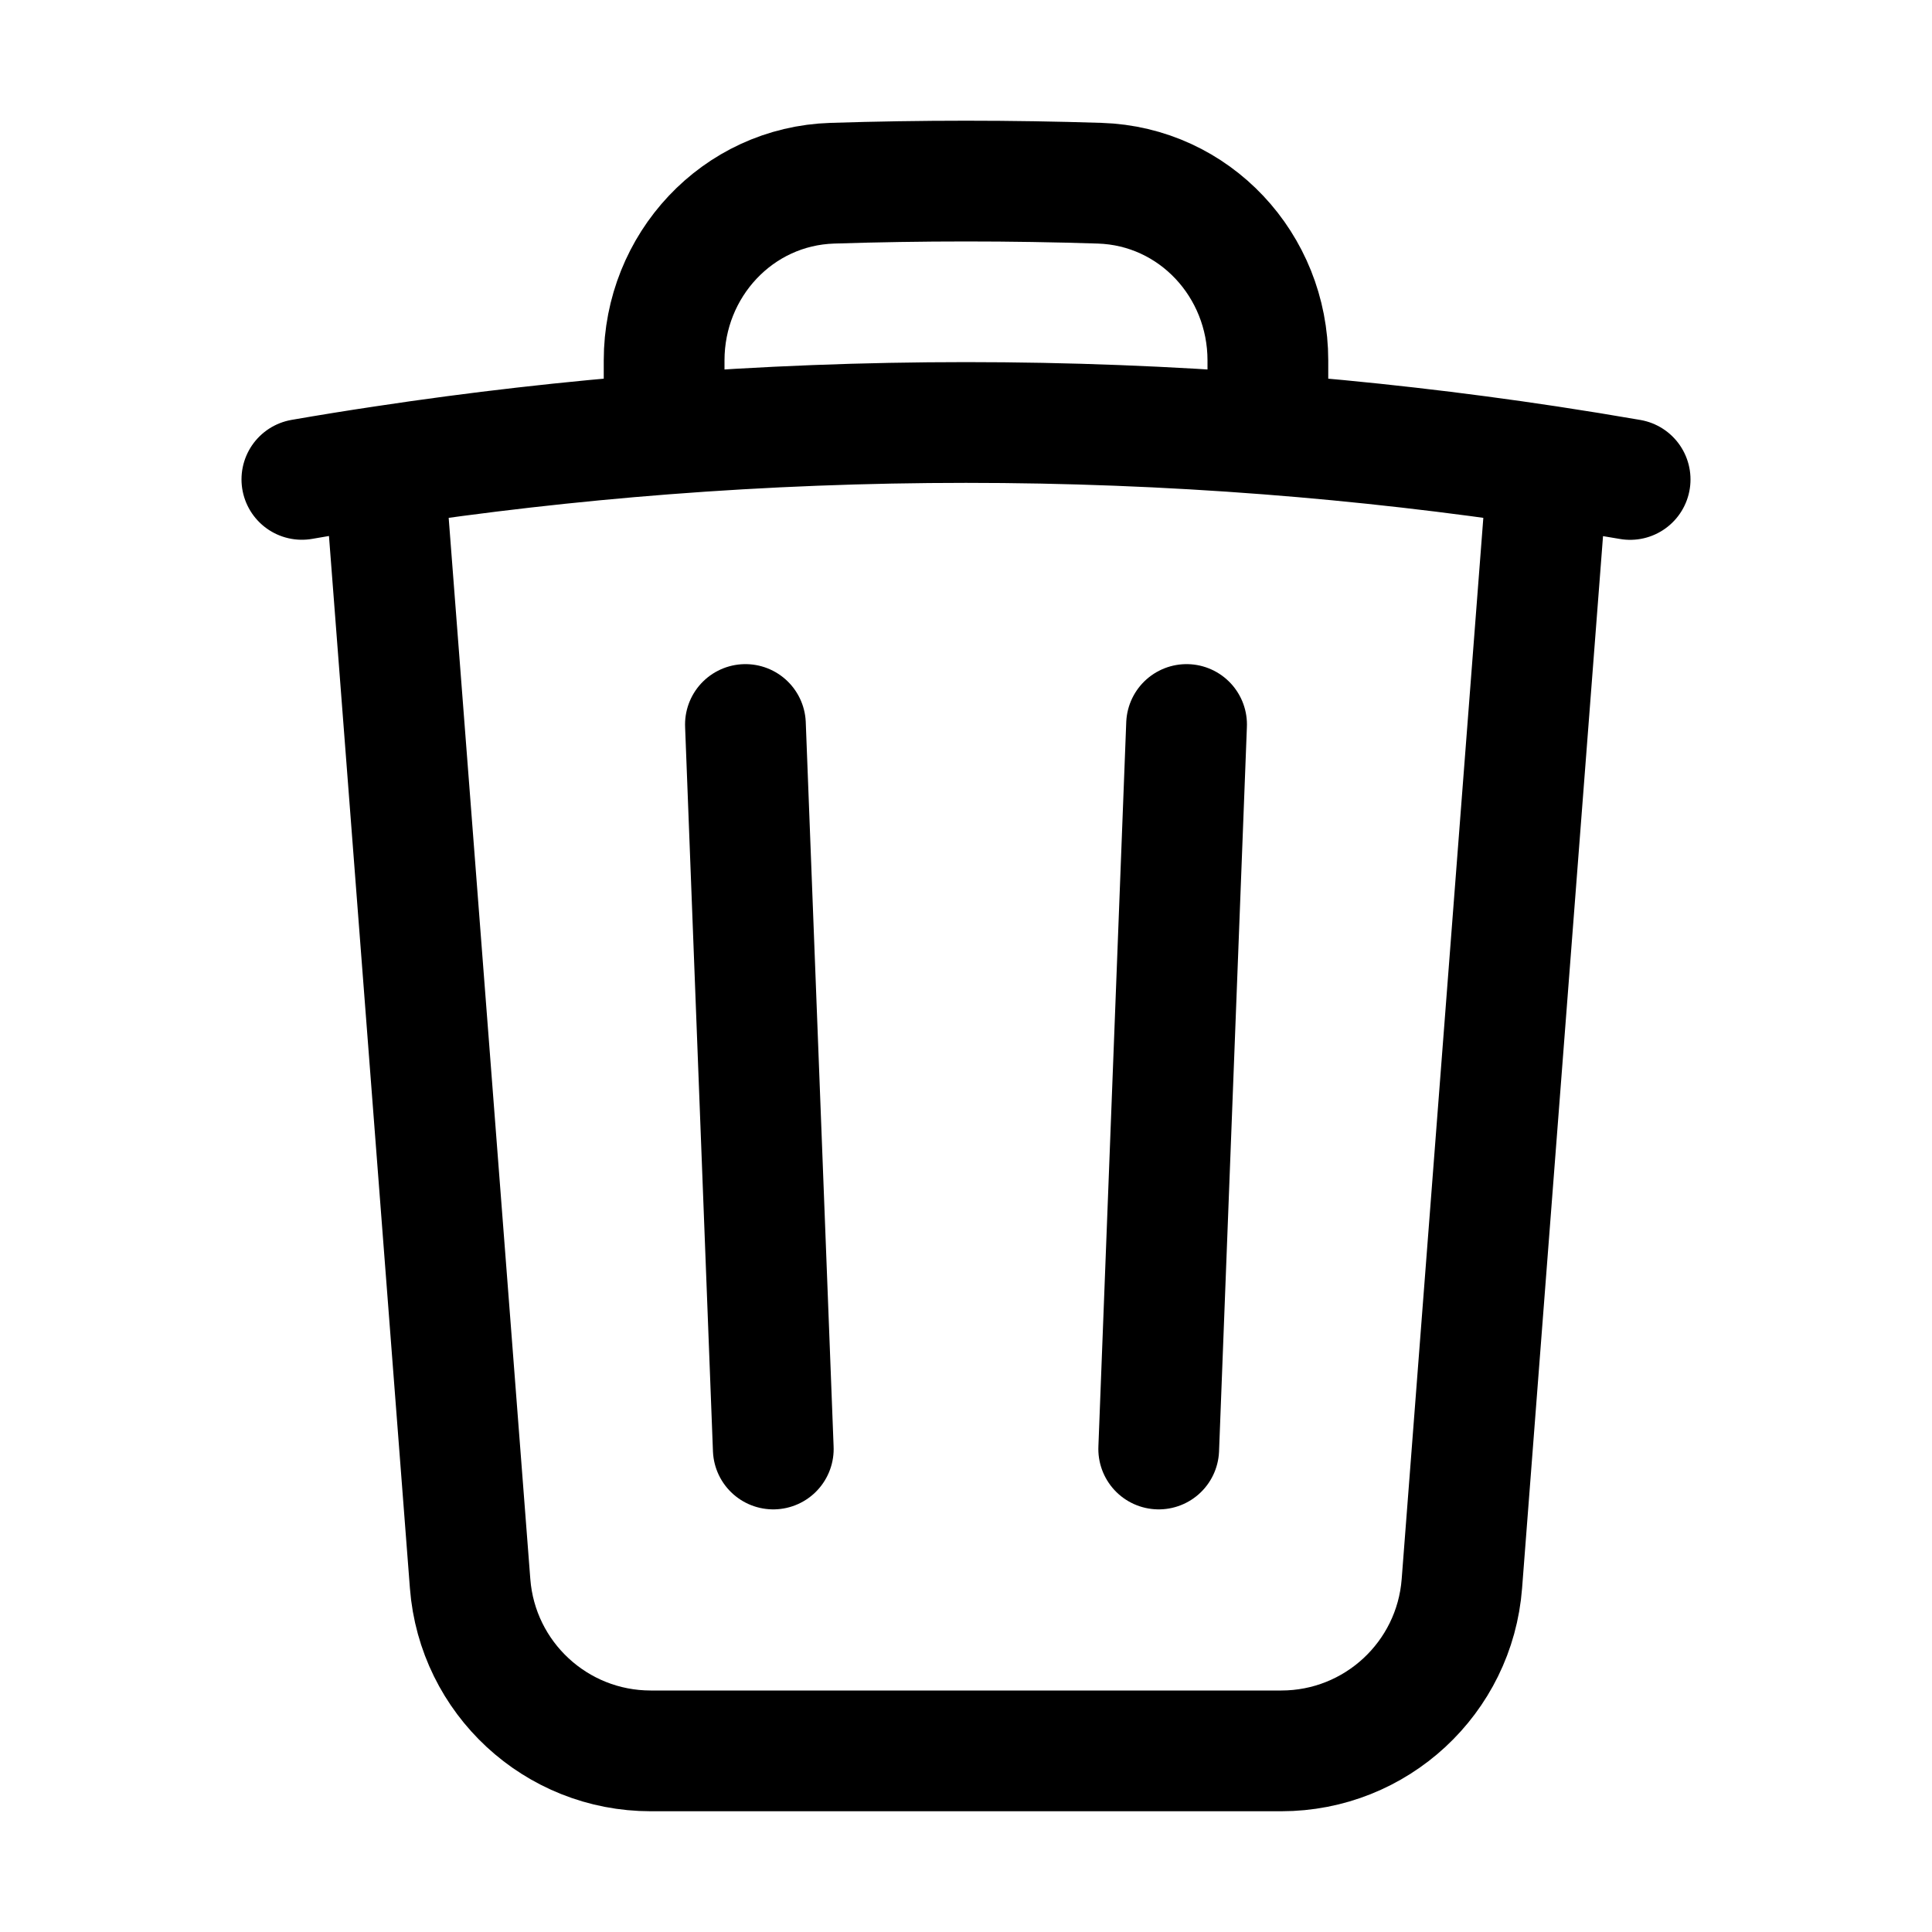
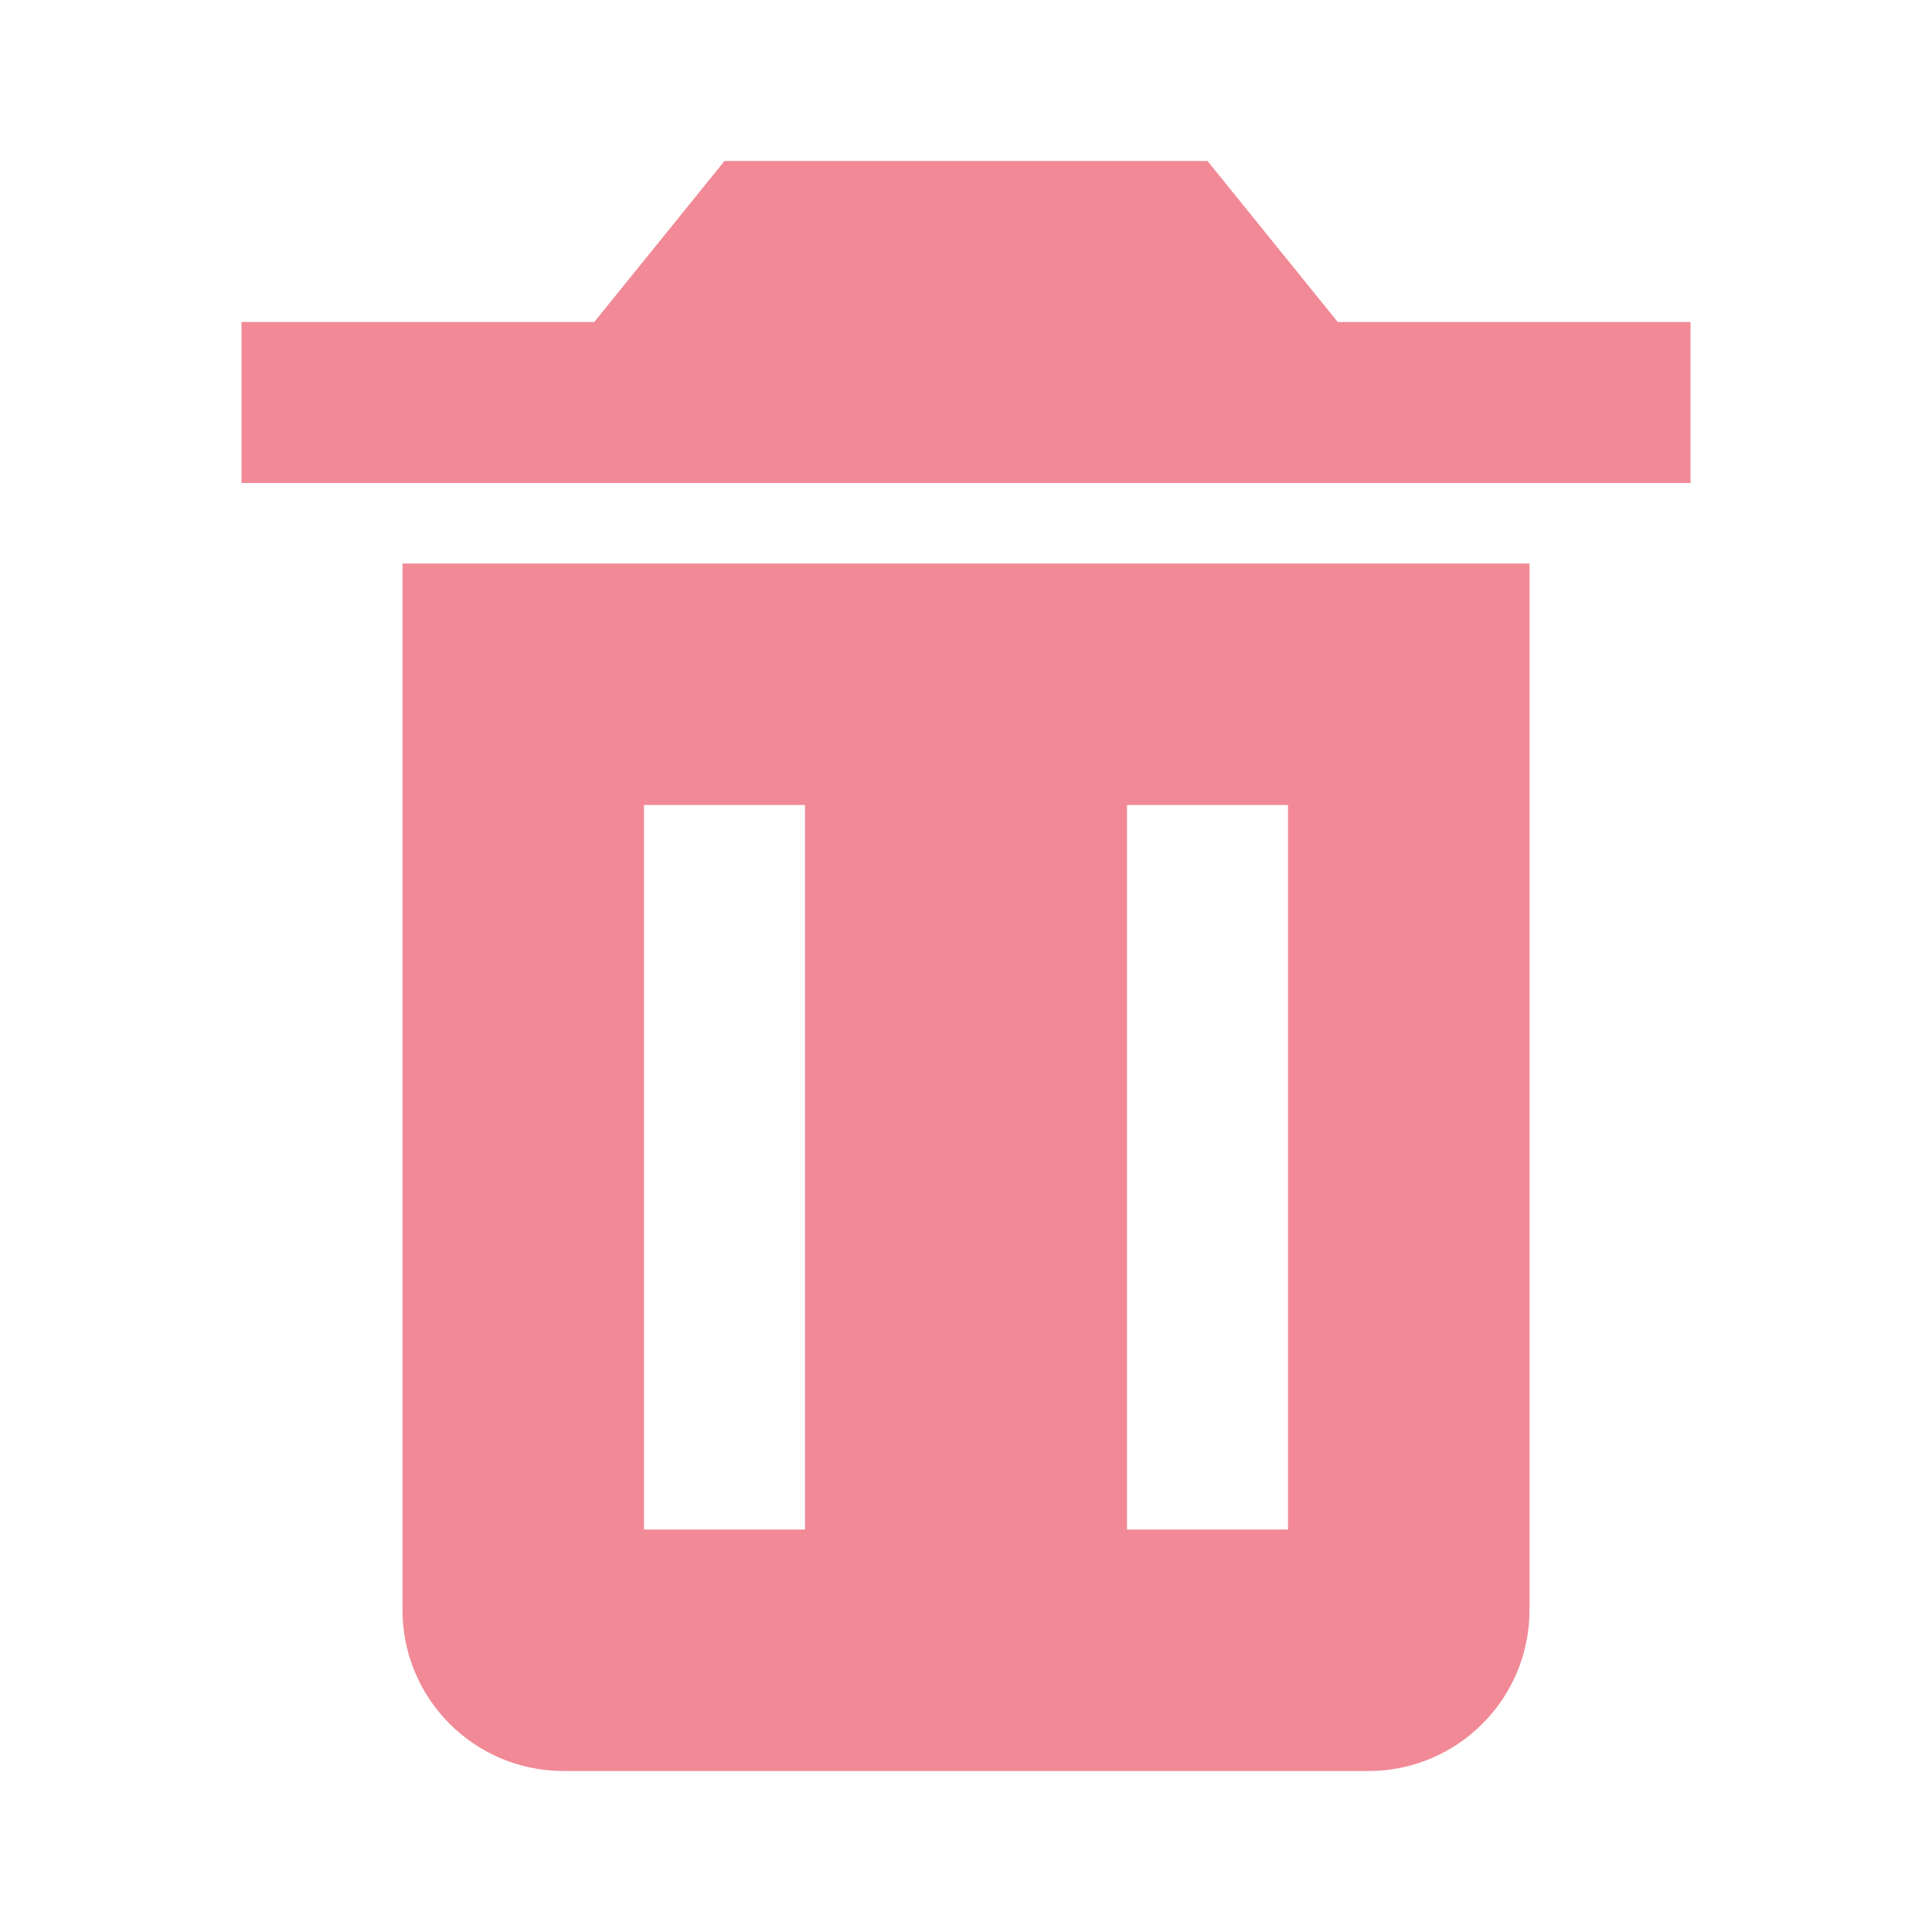
- <svg xmlns="http://www.w3.org/2000/svg" fill="none" viewBox="0 0 24 24" stroke-width="1.5" stroke="currentColor" class="w-6 h-6">
-   <path stroke-linecap="round" stroke-linejoin="round" d="M14.74 9l-.346 9m-4.788 0L9.26 9m9.968-3.21c.342.052.682.107 1.022.166m-1.022-.165L18.16 19.673a2.25 2.25 0 01-2.244 2.077H8.084a2.25 2.25 0 01-2.244-2.077L4.772 5.79m14.456 0a48.108 48.108 0 00-3.478-.397m-12 .562c.34-.059.68-.114 1.022-.165m0 0a48.11 48.11 0 013.478-.397m7.5 0v-.916c0-1.18-.91-2.164-2.09-2.201a51.964 51.964 0 00-3.32 0c-1.18.037-2.09 1.022-2.09 2.201v.916m7.5 0a48.667 48.667 0 00-7.5 0" />
+ <svg xmlns="http://www.w3.org/2000/svg" width="24" height="24" viewBox="0 0 24 24" style="fill: rgba(241, 138, 150, 1);transform: ;msFilter:;">
+   <path d="M6 7H5v13a2 2 0 0 0 2 2h10a2 2 0 0 0 2-2V7H6zm4 12H8v-9h2v9zm6 0h-2v-9h2v9zm.618-15L15 2H9L7.382 4H3v2h18V4z" />
</svg>
